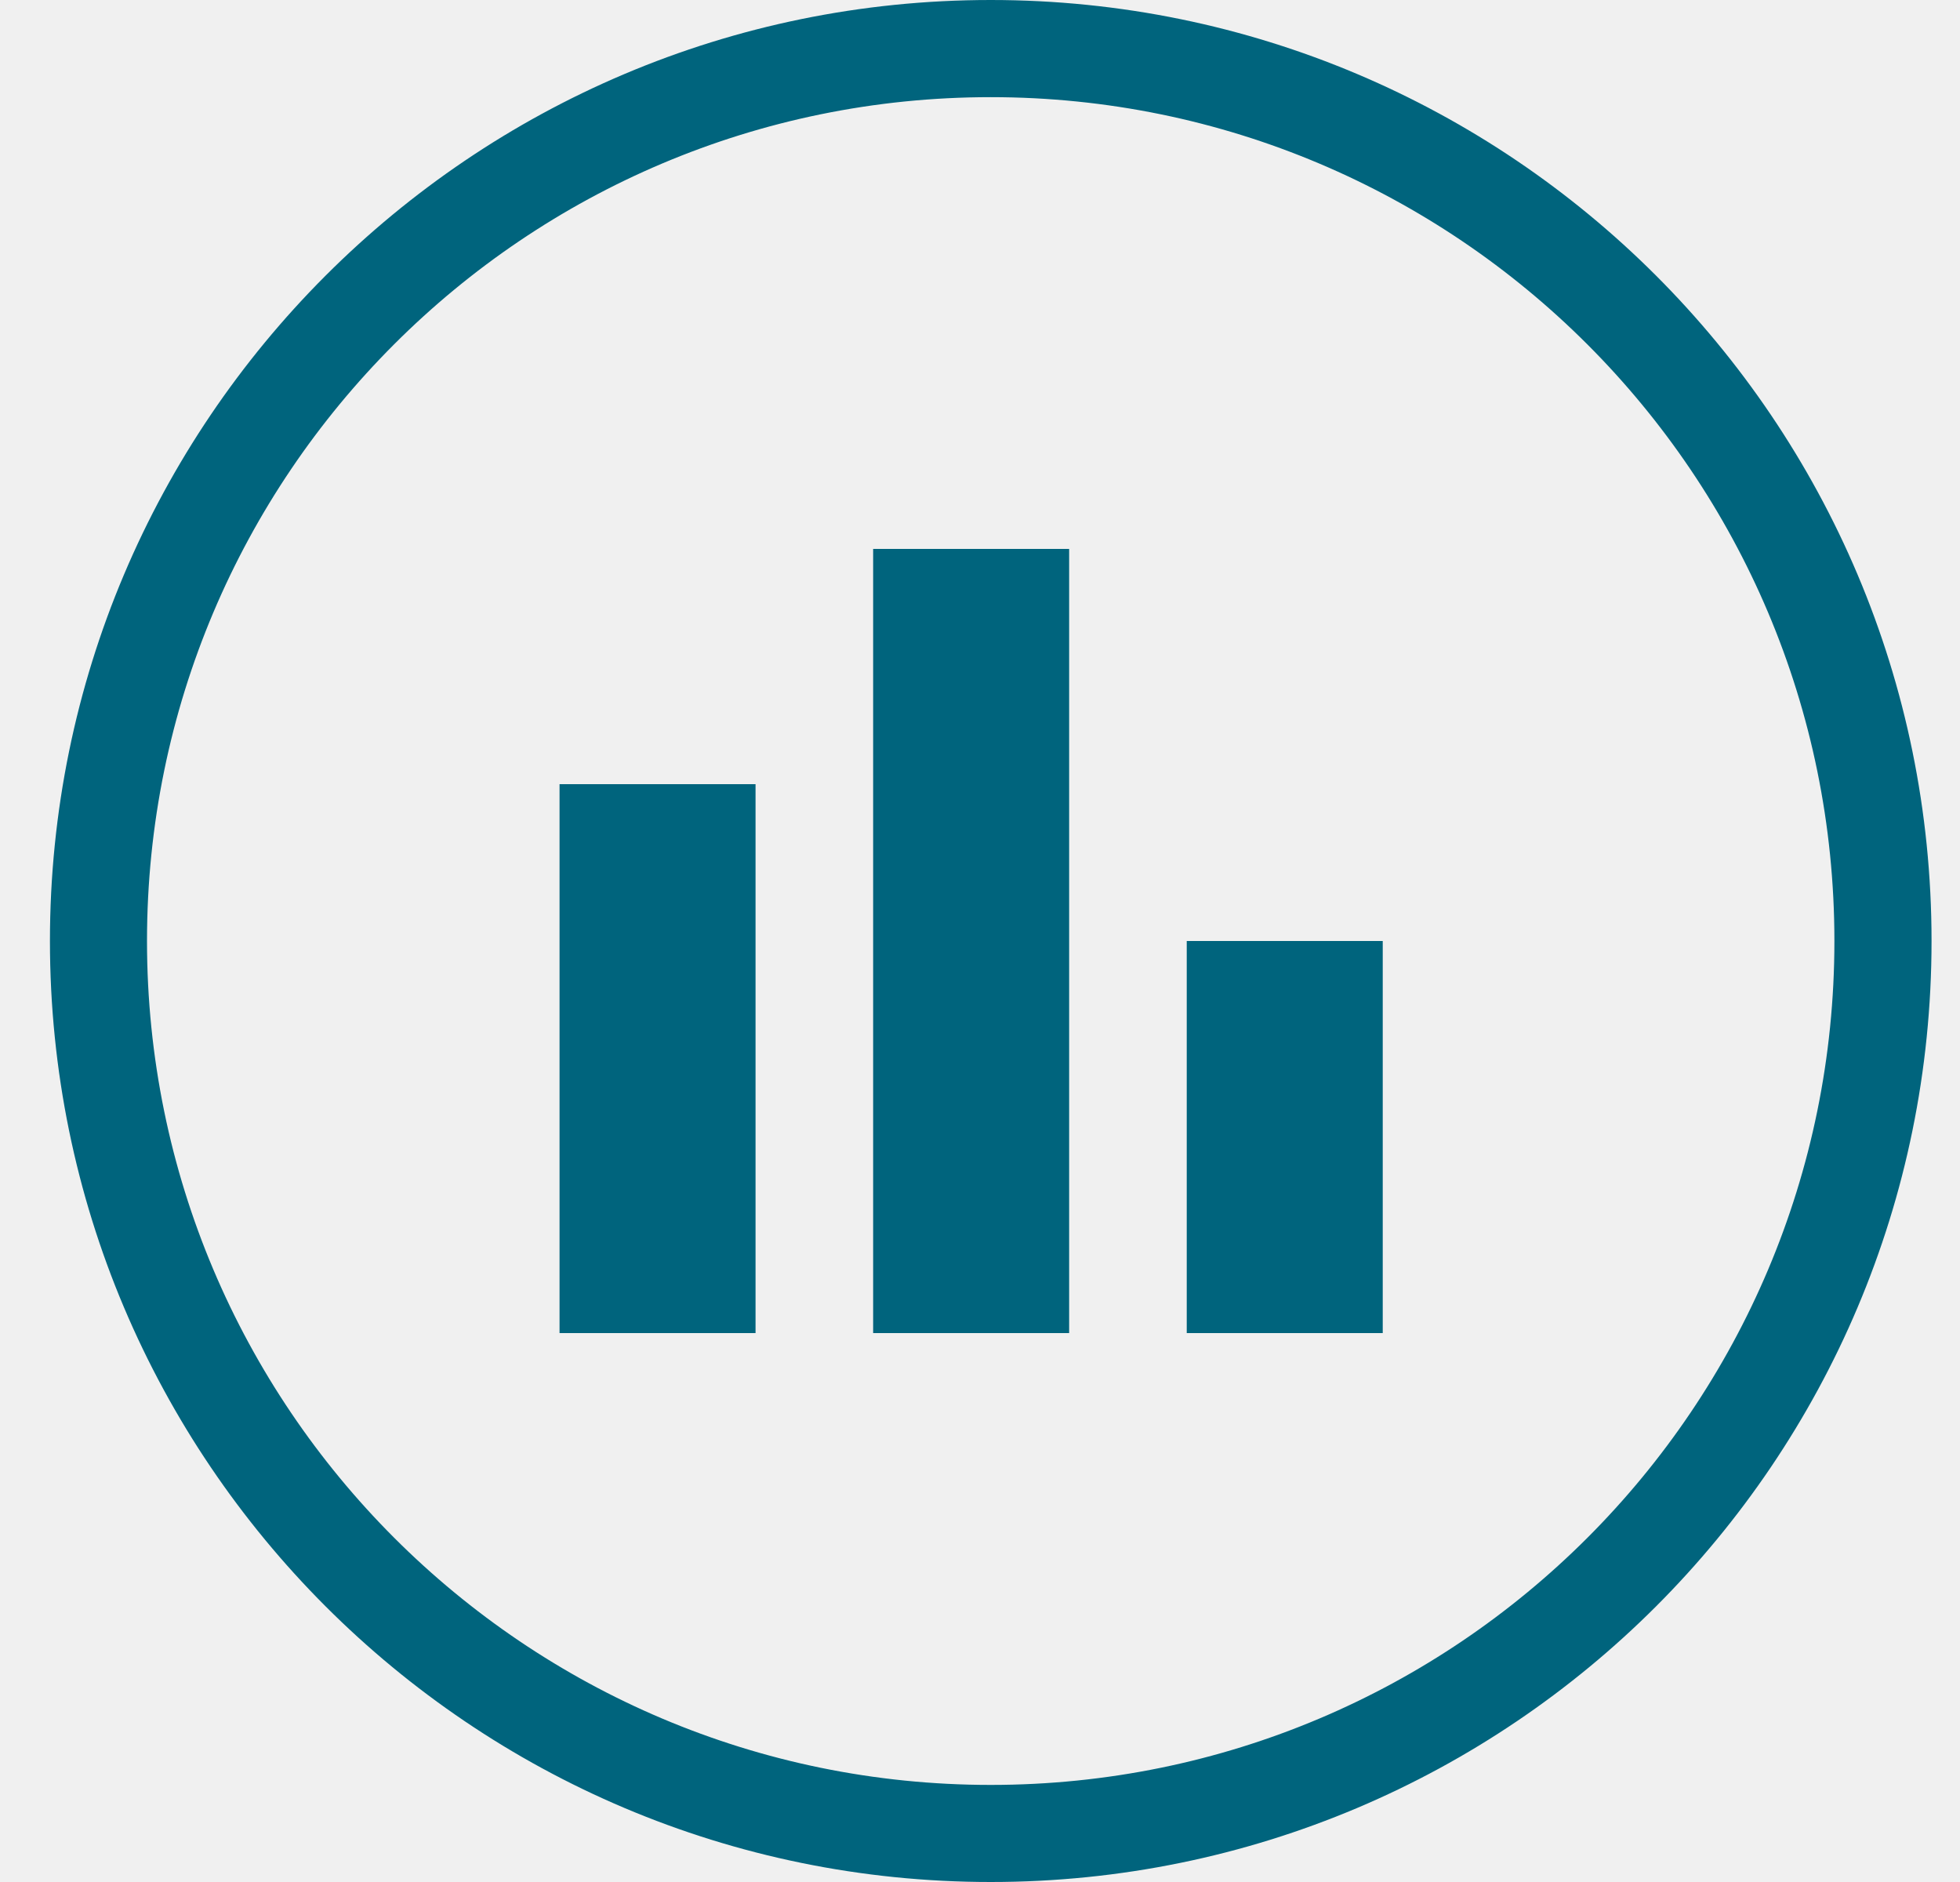
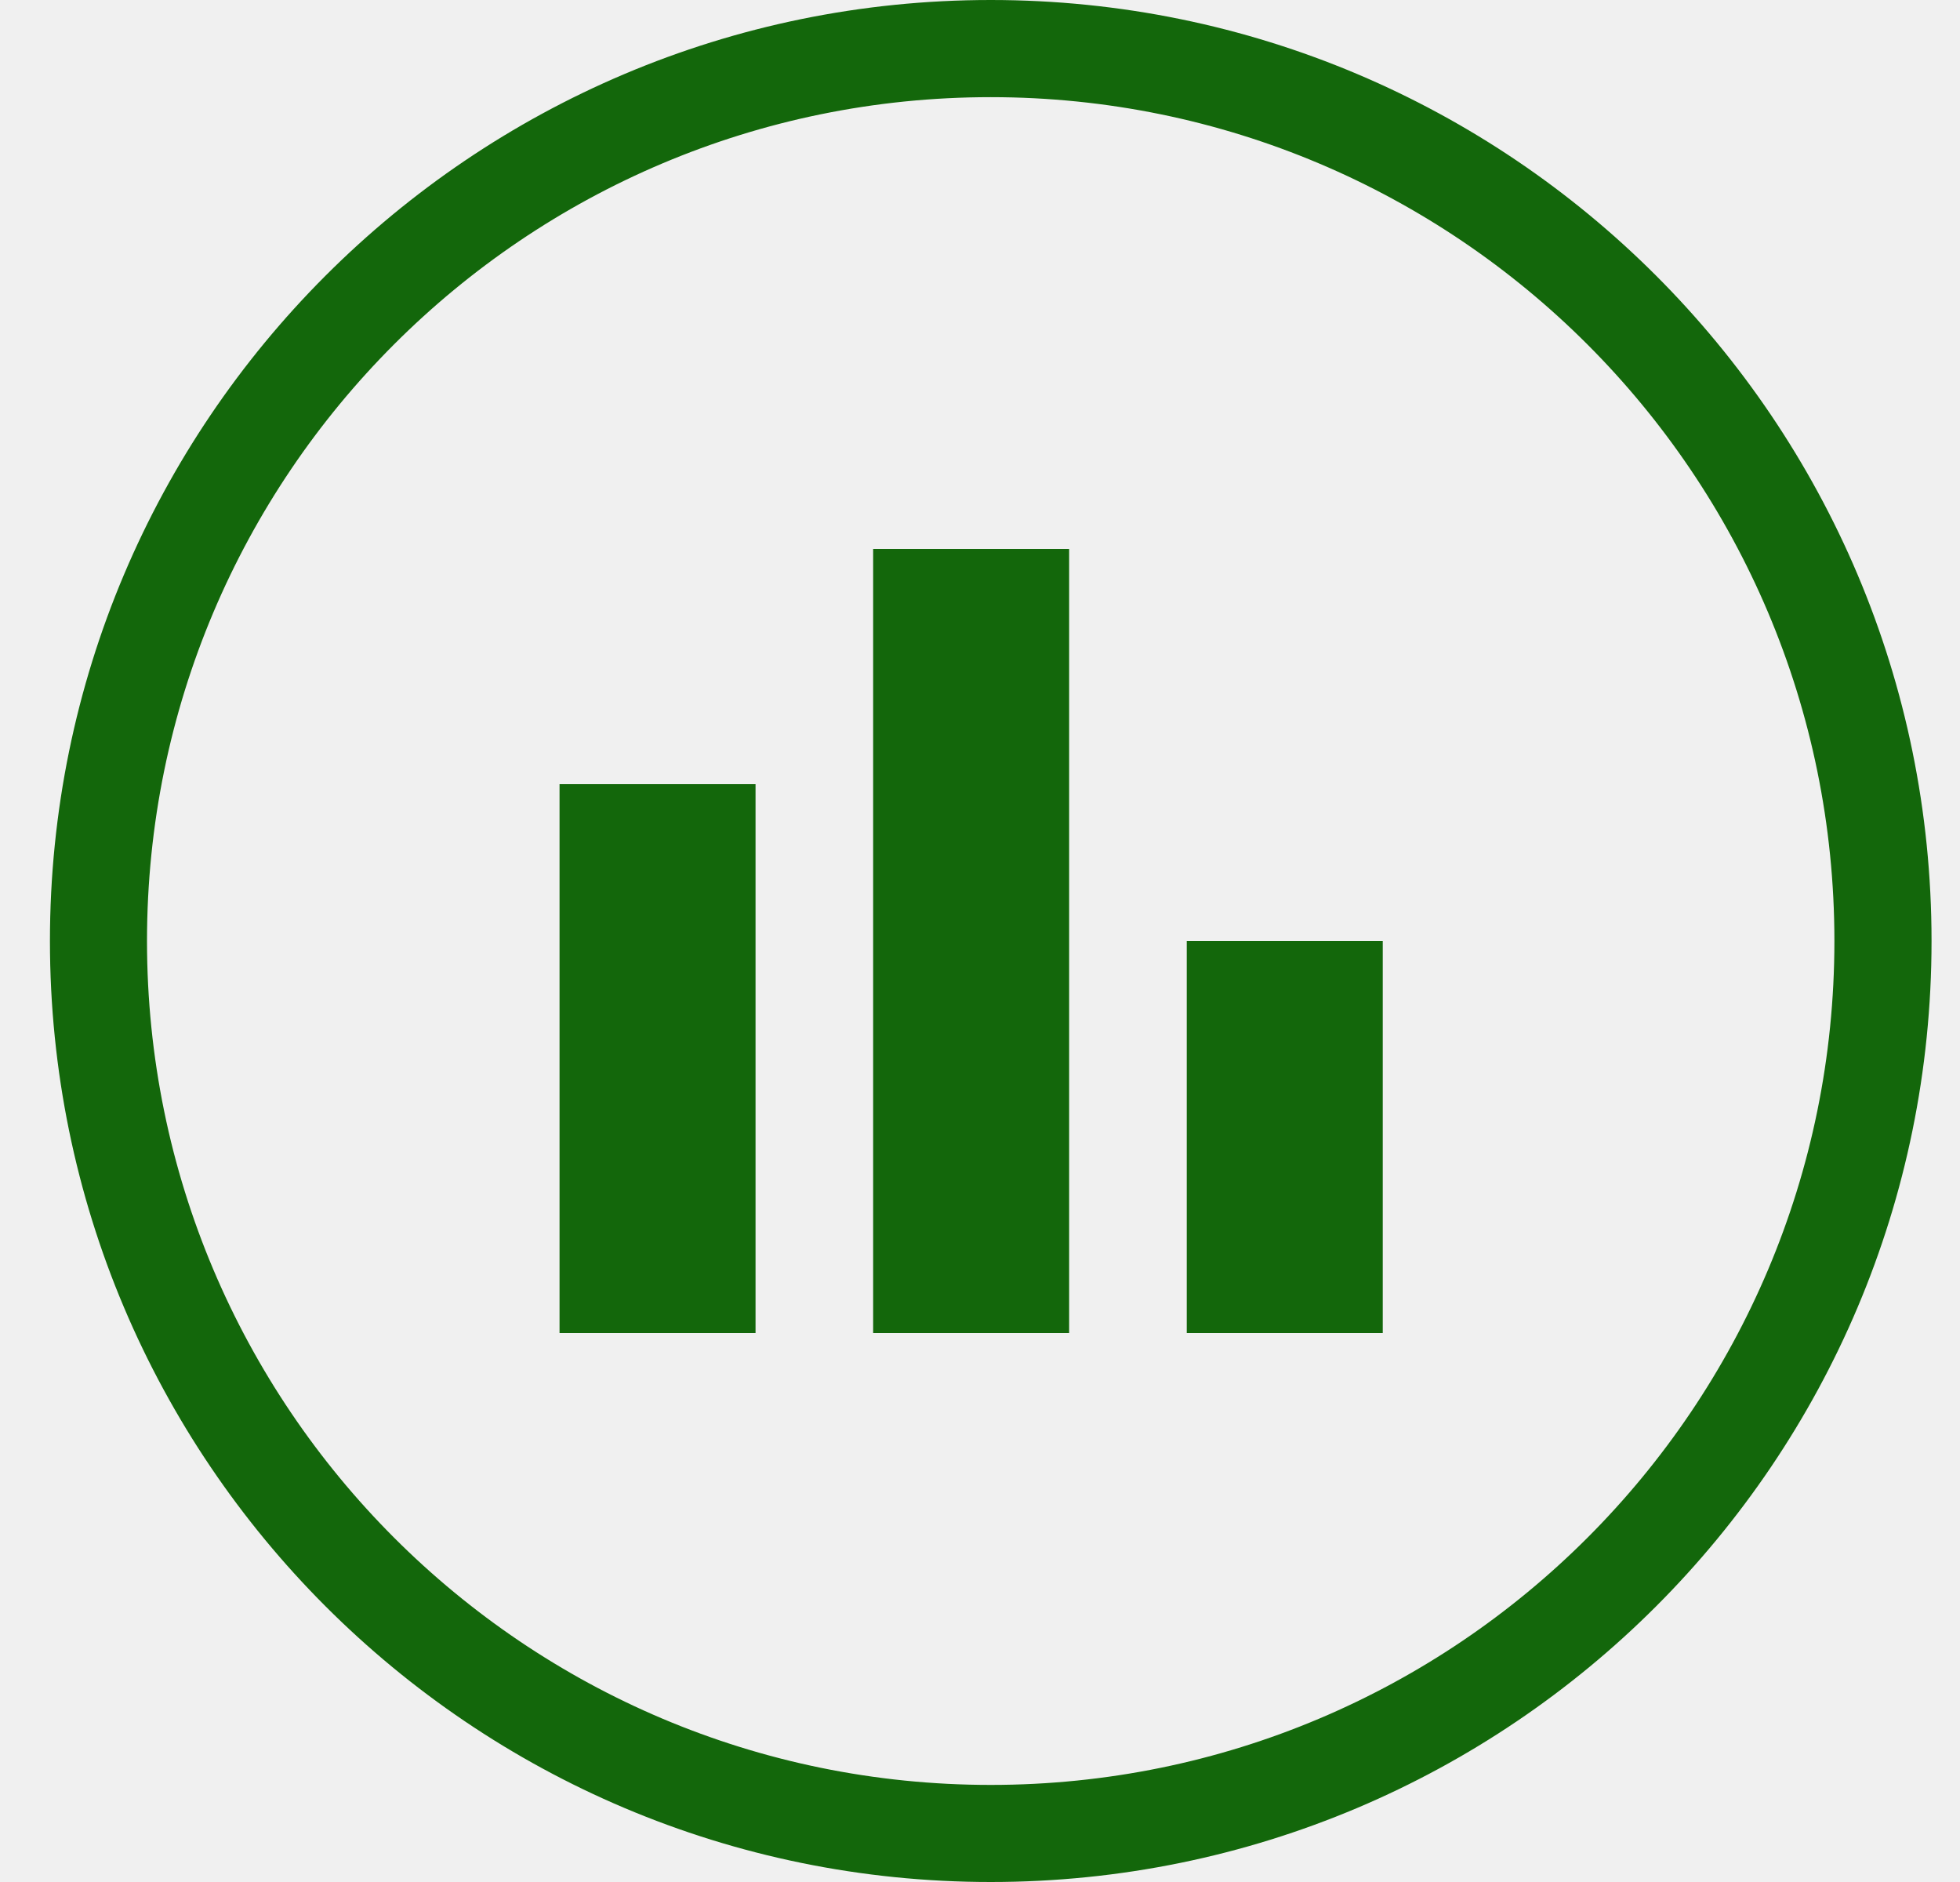
<svg xmlns="http://www.w3.org/2000/svg" width="25" height="24" viewBox="0 0 25 24" fill="none">
  <g clip-path="url(#clip0_chart)">
-     <path d="M7.137 17H9.637V10H7.137V17ZM11.137 17H13.637V7H11.137V17ZM15.137 17H17.637V12H15.137V17Z" fill="#00647D" />
-     <path fill-rule="evenodd" clip-rule="evenodd" d="M12.637 1.239C18.577 1.239 23.398 6.054 23.398 12C23.398 17.946 18.583 22.762 12.637 22.762C6.69 22.762 1.875 17.94 1.875 12C1.875 6.06 6.69 1.239 12.637 1.239ZM12.637 0C19.265 0 24.637 5.371 24.637 12C24.637 18.629 19.265 24 12.637 24C6.008 24 0.637 18.622 0.637 12C0.637 5.378 6.008 0 12.637 0Z" fill="#00647D" />
+     <path d="M7.137 17H9.637V10H7.137V17ZM11.137 17H13.637V7H11.137V17ZM15.137 17H17.637V12H15.137V17Z" fill="#13670B" />
+     <path fill-rule="evenodd" clip-rule="evenodd" d="M12.637 1.239C18.577 1.239 23.398 6.054 23.398 12C23.398 17.946 18.583 22.762 12.637 22.762C6.69 22.762 1.875 17.94 1.875 12C1.875 6.06 6.69 1.239 12.637 1.239ZM12.637 0C19.265 0 24.637 5.371 24.637 12C24.637 18.629 19.265 24 12.637 24C6.008 24 0.637 18.622 0.637 12C0.637 5.378 6.008 0 12.637 0Z" fill="#13670B" />
  </g>
  <defs>
    <clipPath id="clip0_chart">
      <rect width="24" height="24" fill="white" transform="translate(0.636719)" />
    </clipPath>
  </defs>
</svg>
